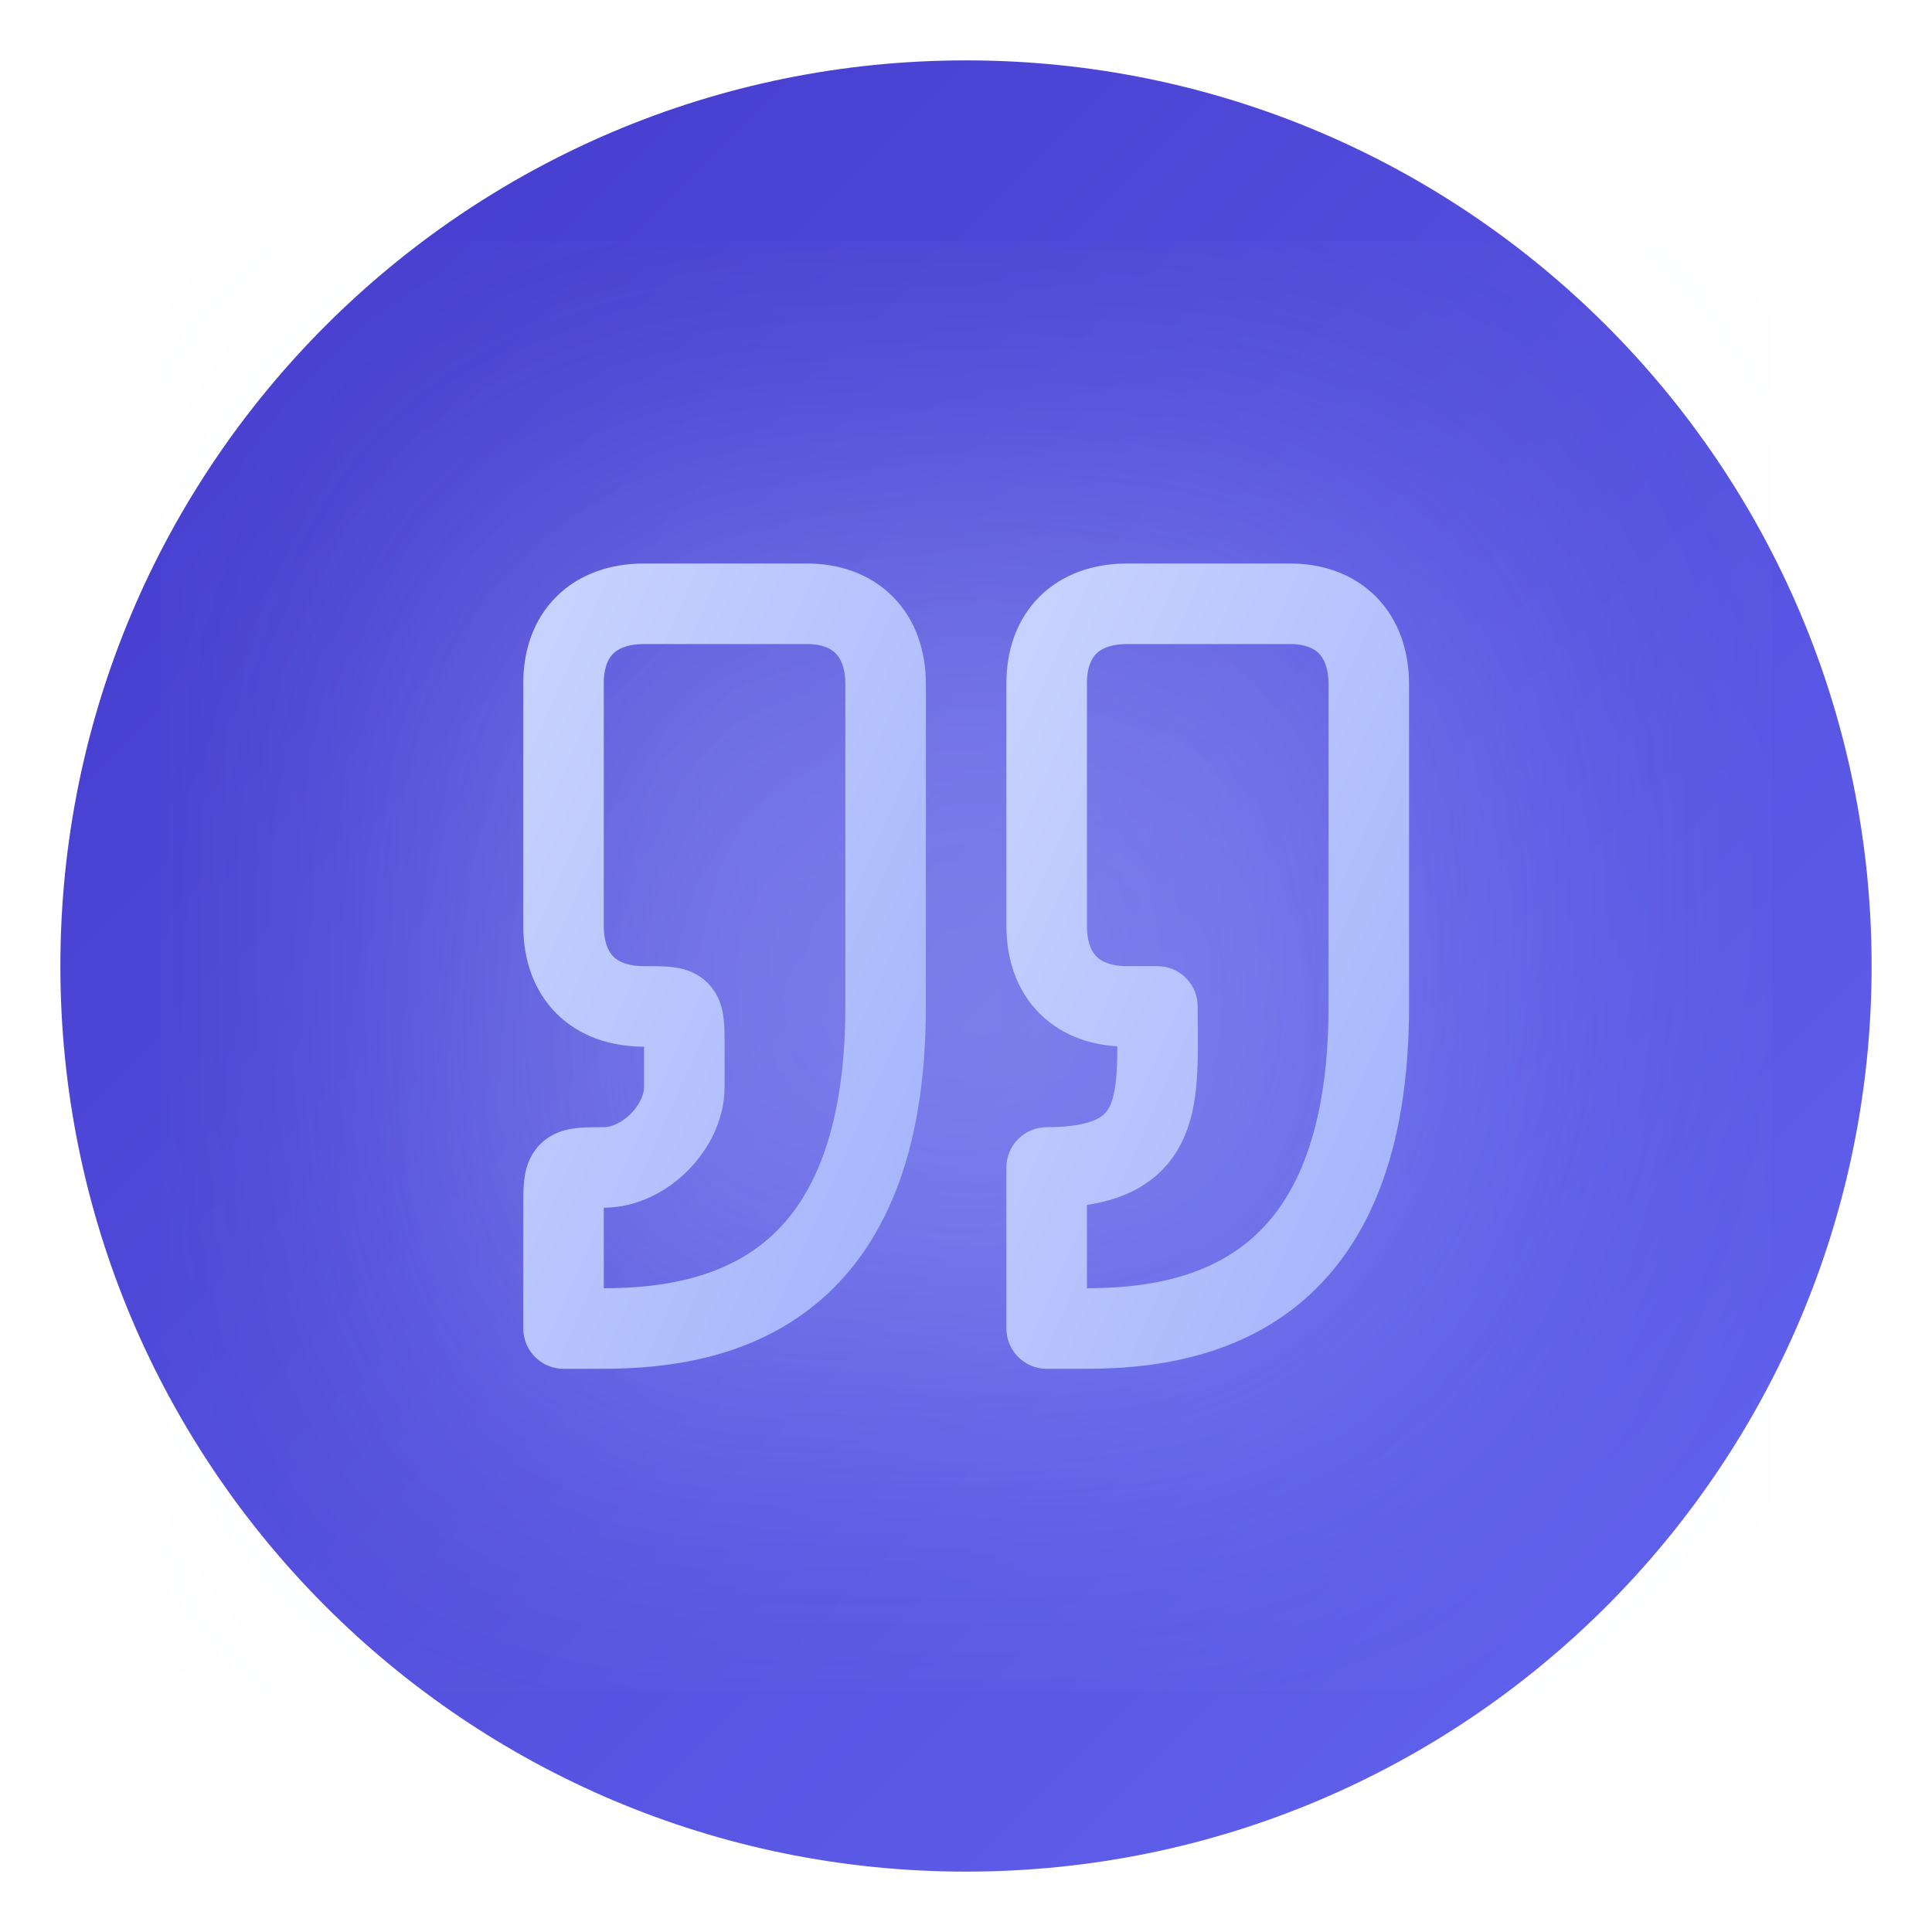
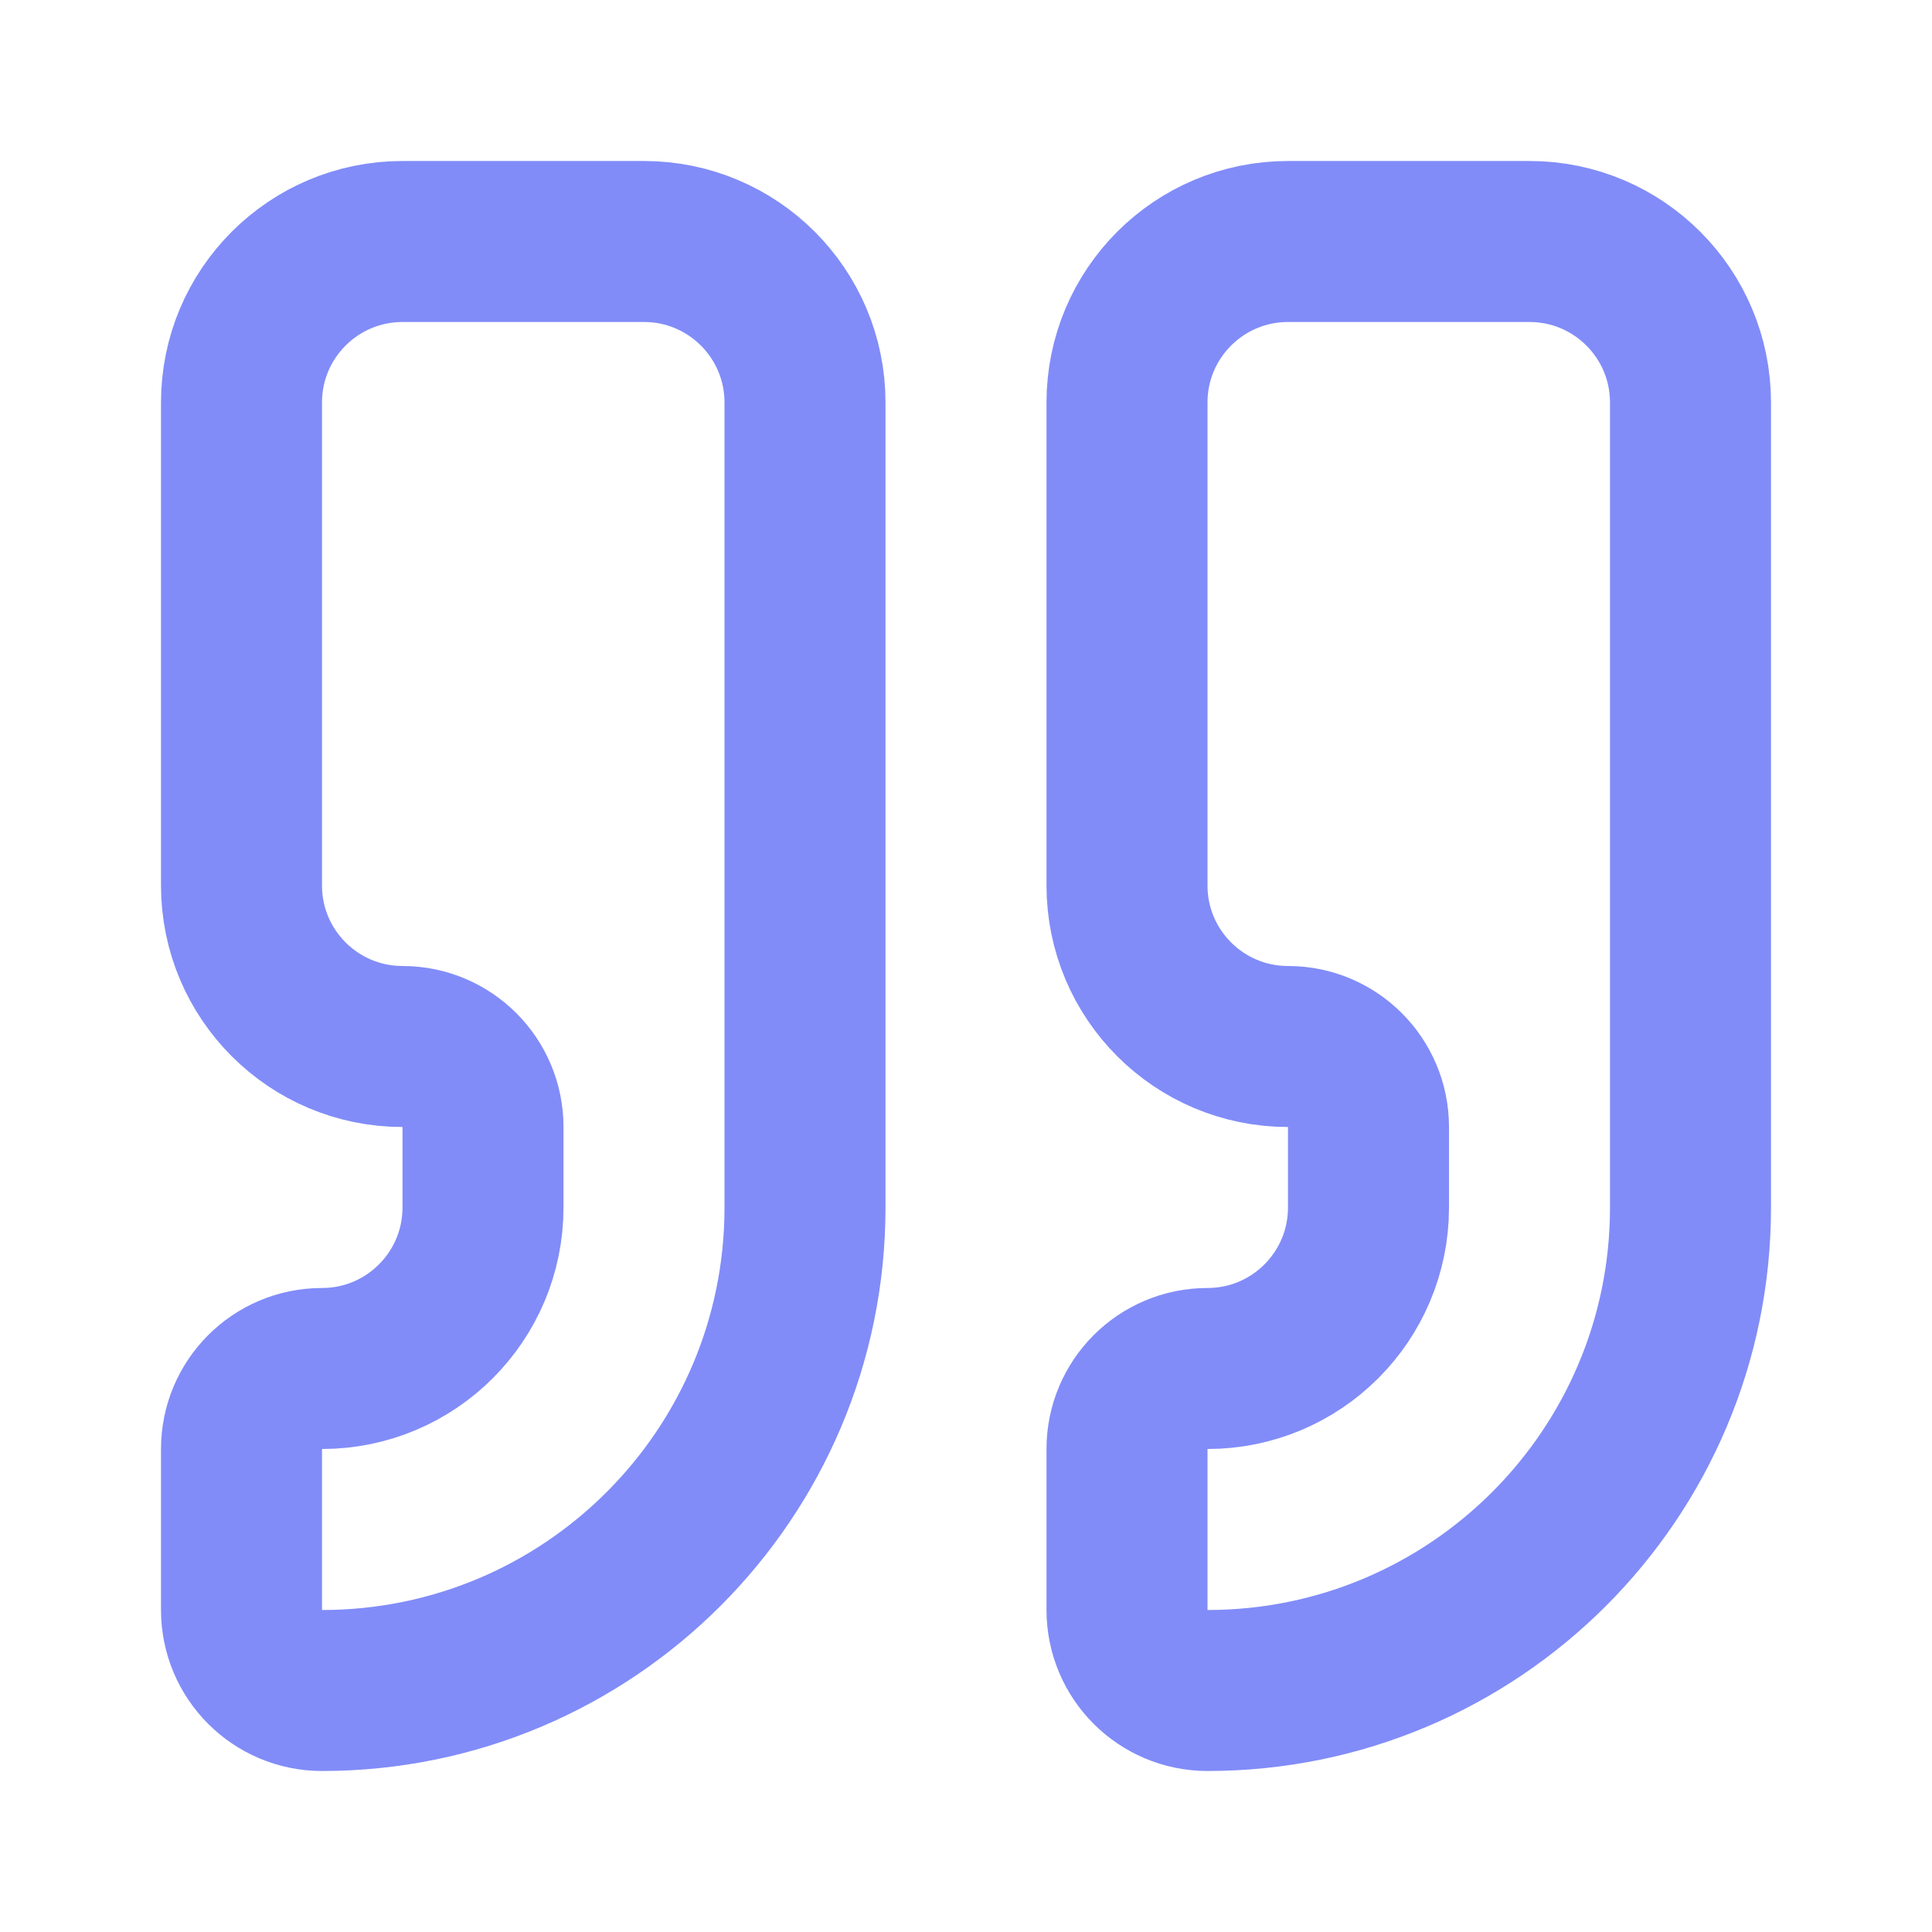
- <svg xmlns="http://www.w3.org/2000/svg" width="512" height="512" viewBox="0 0 512 512" fill="none">
-   <defs>
-     <linearGradient id="bgGradient" x1="0%" y1="0%" x2="100%" y2="100%">
-       <stop offset="0%" stop-color="#4338ca" />
-       <stop offset="100%" stop-color="#6366f1" />
-     </linearGradient>
-     <linearGradient id="iconGradient" x1="0%" y1="0%" x2="100%" y2="100%">
-       <stop offset="0%" stop-color="#c7d2fe" />
-       <stop offset="100%" stop-color="#a5b4fc" />
-     </linearGradient>
-     <filter id="glow" x="-50%" y="-50%" width="200%" height="200%">
-       <feGaussianBlur stdDeviation="8" result="coloredBlur" />
-       <feMerge>
-         <feMergeNode in="coloredBlur" />
-         <feMergeNode in="SourceGraphic" />
-       </feMerge>
-     </filter>
-   </defs>
-   <circle cx="256" cy="256" r="240" fill="url(#bgGradient)" />
-   <g transform="translate(128, 128) scale(10.67)" filter="url(#glow)">
-     <path d="M3 21c3 0 7-1 7-8V5c0-1.25-.756-2.017-2-2H4c-1.25 0-2 .75-2 1.972V11c0 1.25.75 2 2 2 1 0 1 0 1 1v1c0 1-1 2-2 2s-1 .008-1 1.031V21z" stroke="url(#iconGradient)" stroke-width="2" stroke-linecap="round" stroke-linejoin="round" fill="none" />
-     <path d="M15 21c3 0 7-1 7-8V5c0-1.25-.757-2.017-2-2h-4c-1.25 0-2 .75-2 1.972V11c0 1.25.75 2 2 2h.75c0 2.25.25 4-2.75 4v4z" stroke="url(#iconGradient)" stroke-width="2" stroke-linecap="round" stroke-linejoin="round" fill="none" />
-   </g>
+ <svg xmlns="http://www.w3.org/2000/svg" width="512" height="512" viewBox="0 0 24 24" fill="none" stroke="#818cf8" stroke-width="2" stroke-linecap="round" stroke-linejoin="round">
+   <path d="M16 3a2 2 0 0 0-2 2v6a2 2 0 0 0 2 2 1 1 0 0 1 1 1v1a2 2 0 0 1-2 2 1 1 0 0 0-1 1v2a1 1 0 0 0 1 1 6 6 0 0 0 6-6V5a2 2 0 0 0-2-2z" />
+   <path d="M5 3a2 2 0 0 0-2 2v6a2 2 0 0 0 2 2 1 1 0 0 1 1 1v1a2 2 0 0 1-2 2 1 1 0 0 0-1 1v2a1 1 0 0 0 1 1 6 6 0 0 0 6-6V5a2 2 0 0 0-2-2z" />
</svg>
